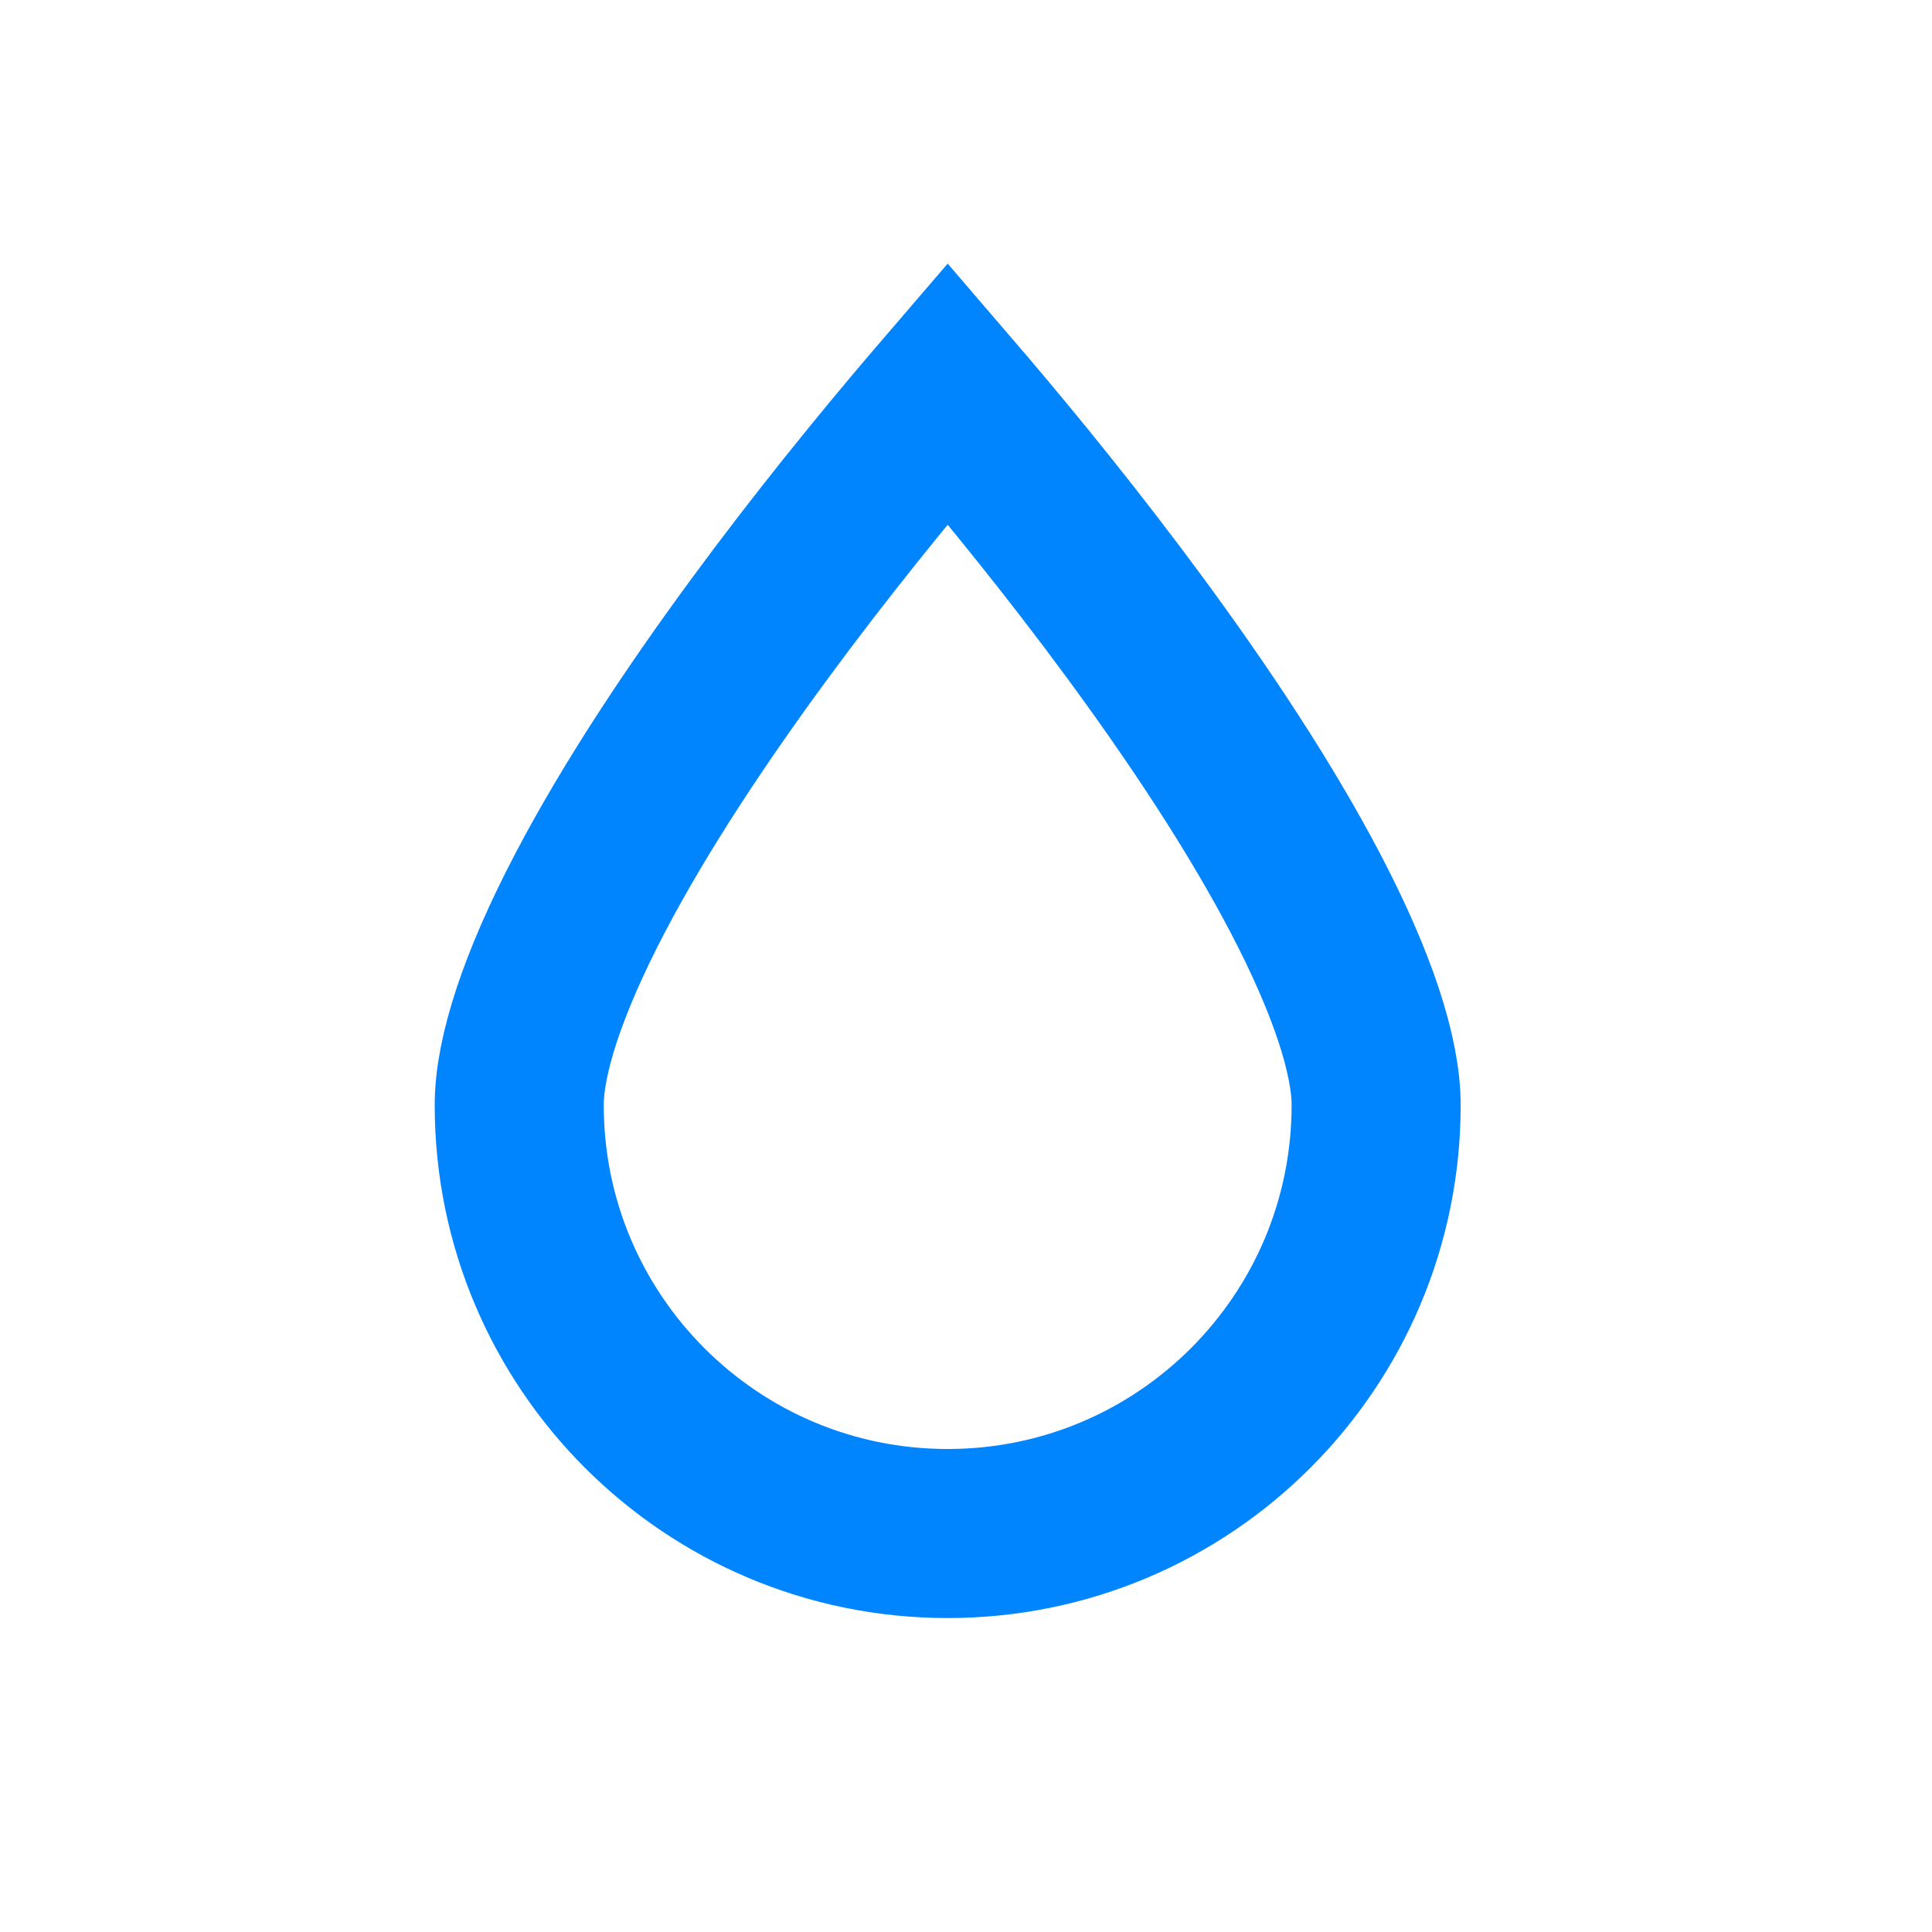
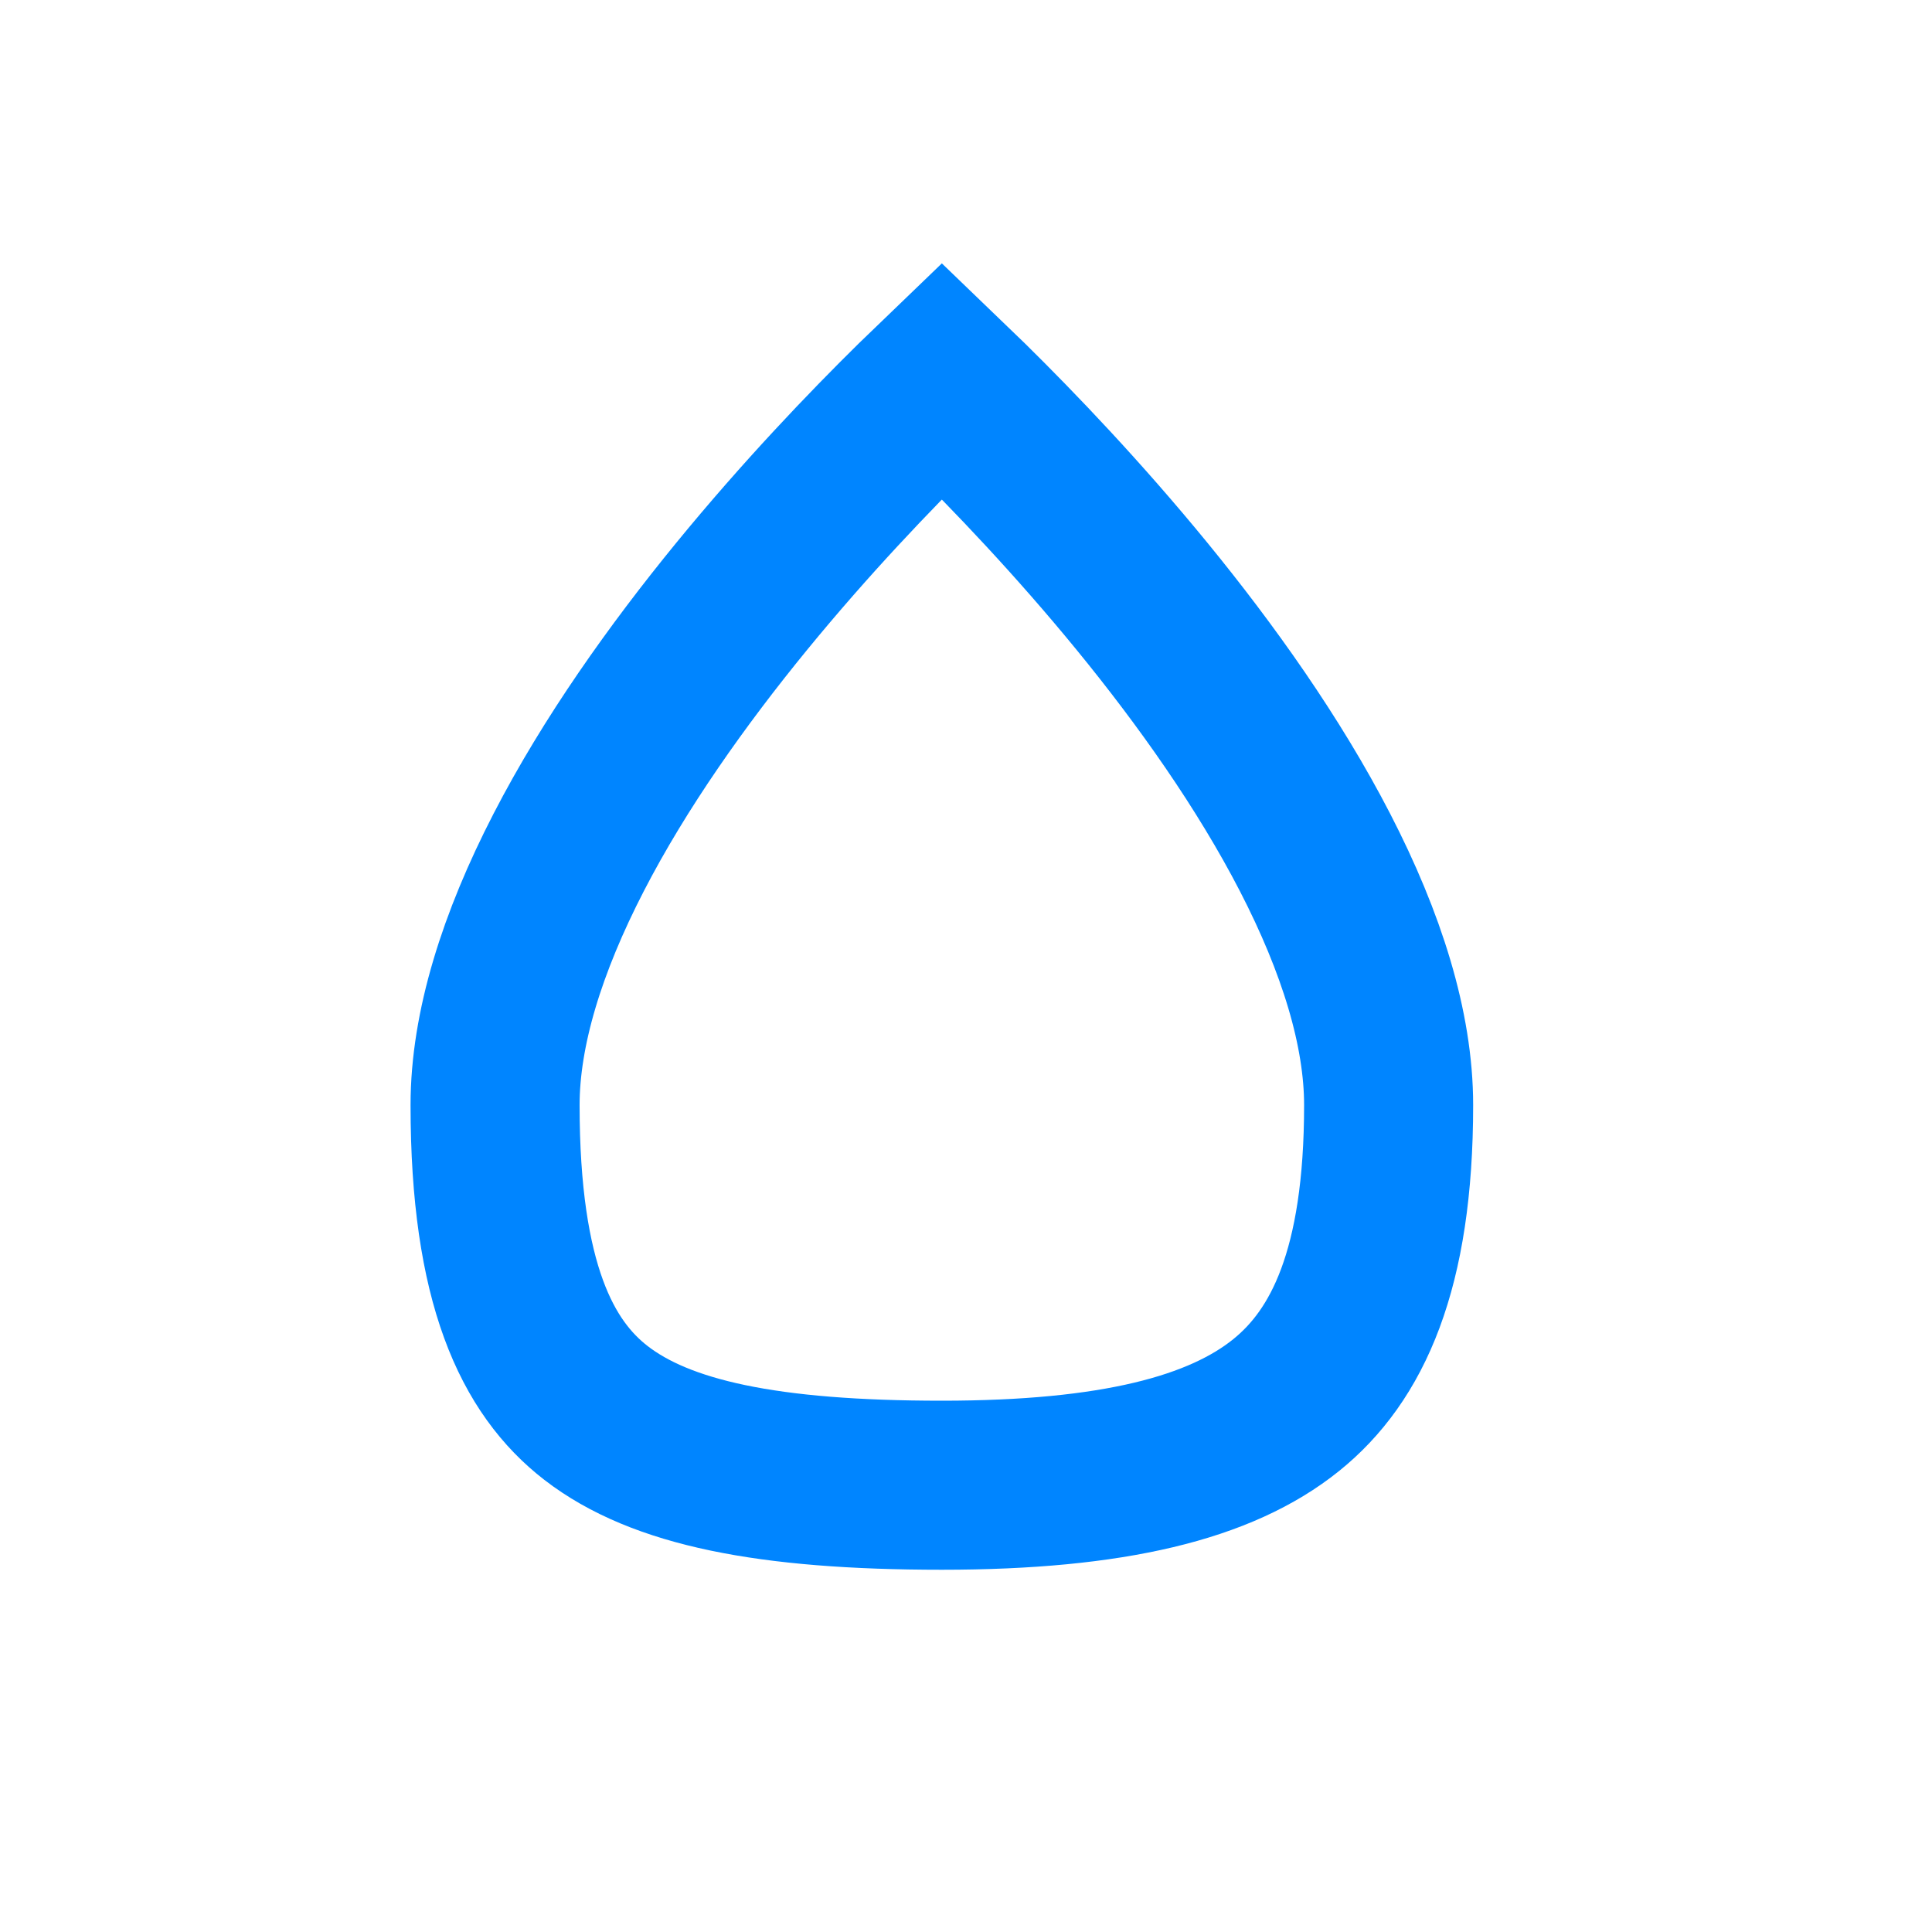
<svg xmlns="http://www.w3.org/2000/svg" width="80" height="80" viewBox="0 0 80 80" fill="none">
-   <path d="M56.983 45.759C56.983 55.557 49.04 63.5 39.241 63.5C29.443 63.5 21.5 55.557 21.5 45.759C21.5 43.709 22.486 40.699 24.421 37C26.297 33.411 28.839 29.592 31.441 26.053C34.033 22.527 36.633 19.349 38.589 17.049C38.816 16.782 39.033 16.527 39.241 16.285C39.449 16.527 39.667 16.782 39.894 17.049C41.85 19.349 44.45 22.527 47.042 26.053C49.644 29.592 52.185 33.411 54.062 37C55.996 40.699 56.983 43.709 56.983 45.759Z" stroke="#0085FF" stroke-width="7" />
+   <path d="M57.5 45.759C57.5 52.58 55.788 56.141 53.261 58.179C50.549 60.367 46.08 61.5 39 61.5C31.785 61.5 27.358 60.577 24.681 58.509C22.251 56.631 20.5 53.158 20.5 45.759C20.5 42.601 21.619 39.033 23.548 35.296C25.46 31.59 28.051 27.945 30.709 24.696C33.358 21.458 36.017 18.682 38.017 16.713C38.367 16.37 38.696 16.051 39 15.759C39.304 16.051 39.633 16.37 39.983 16.713C41.983 18.682 44.642 21.458 47.291 24.696C49.949 27.945 52.539 31.59 54.452 35.296C56.381 39.033 57.5 42.601 57.5 45.759Z" stroke="#0085FF" stroke-width="7" />
</svg>
